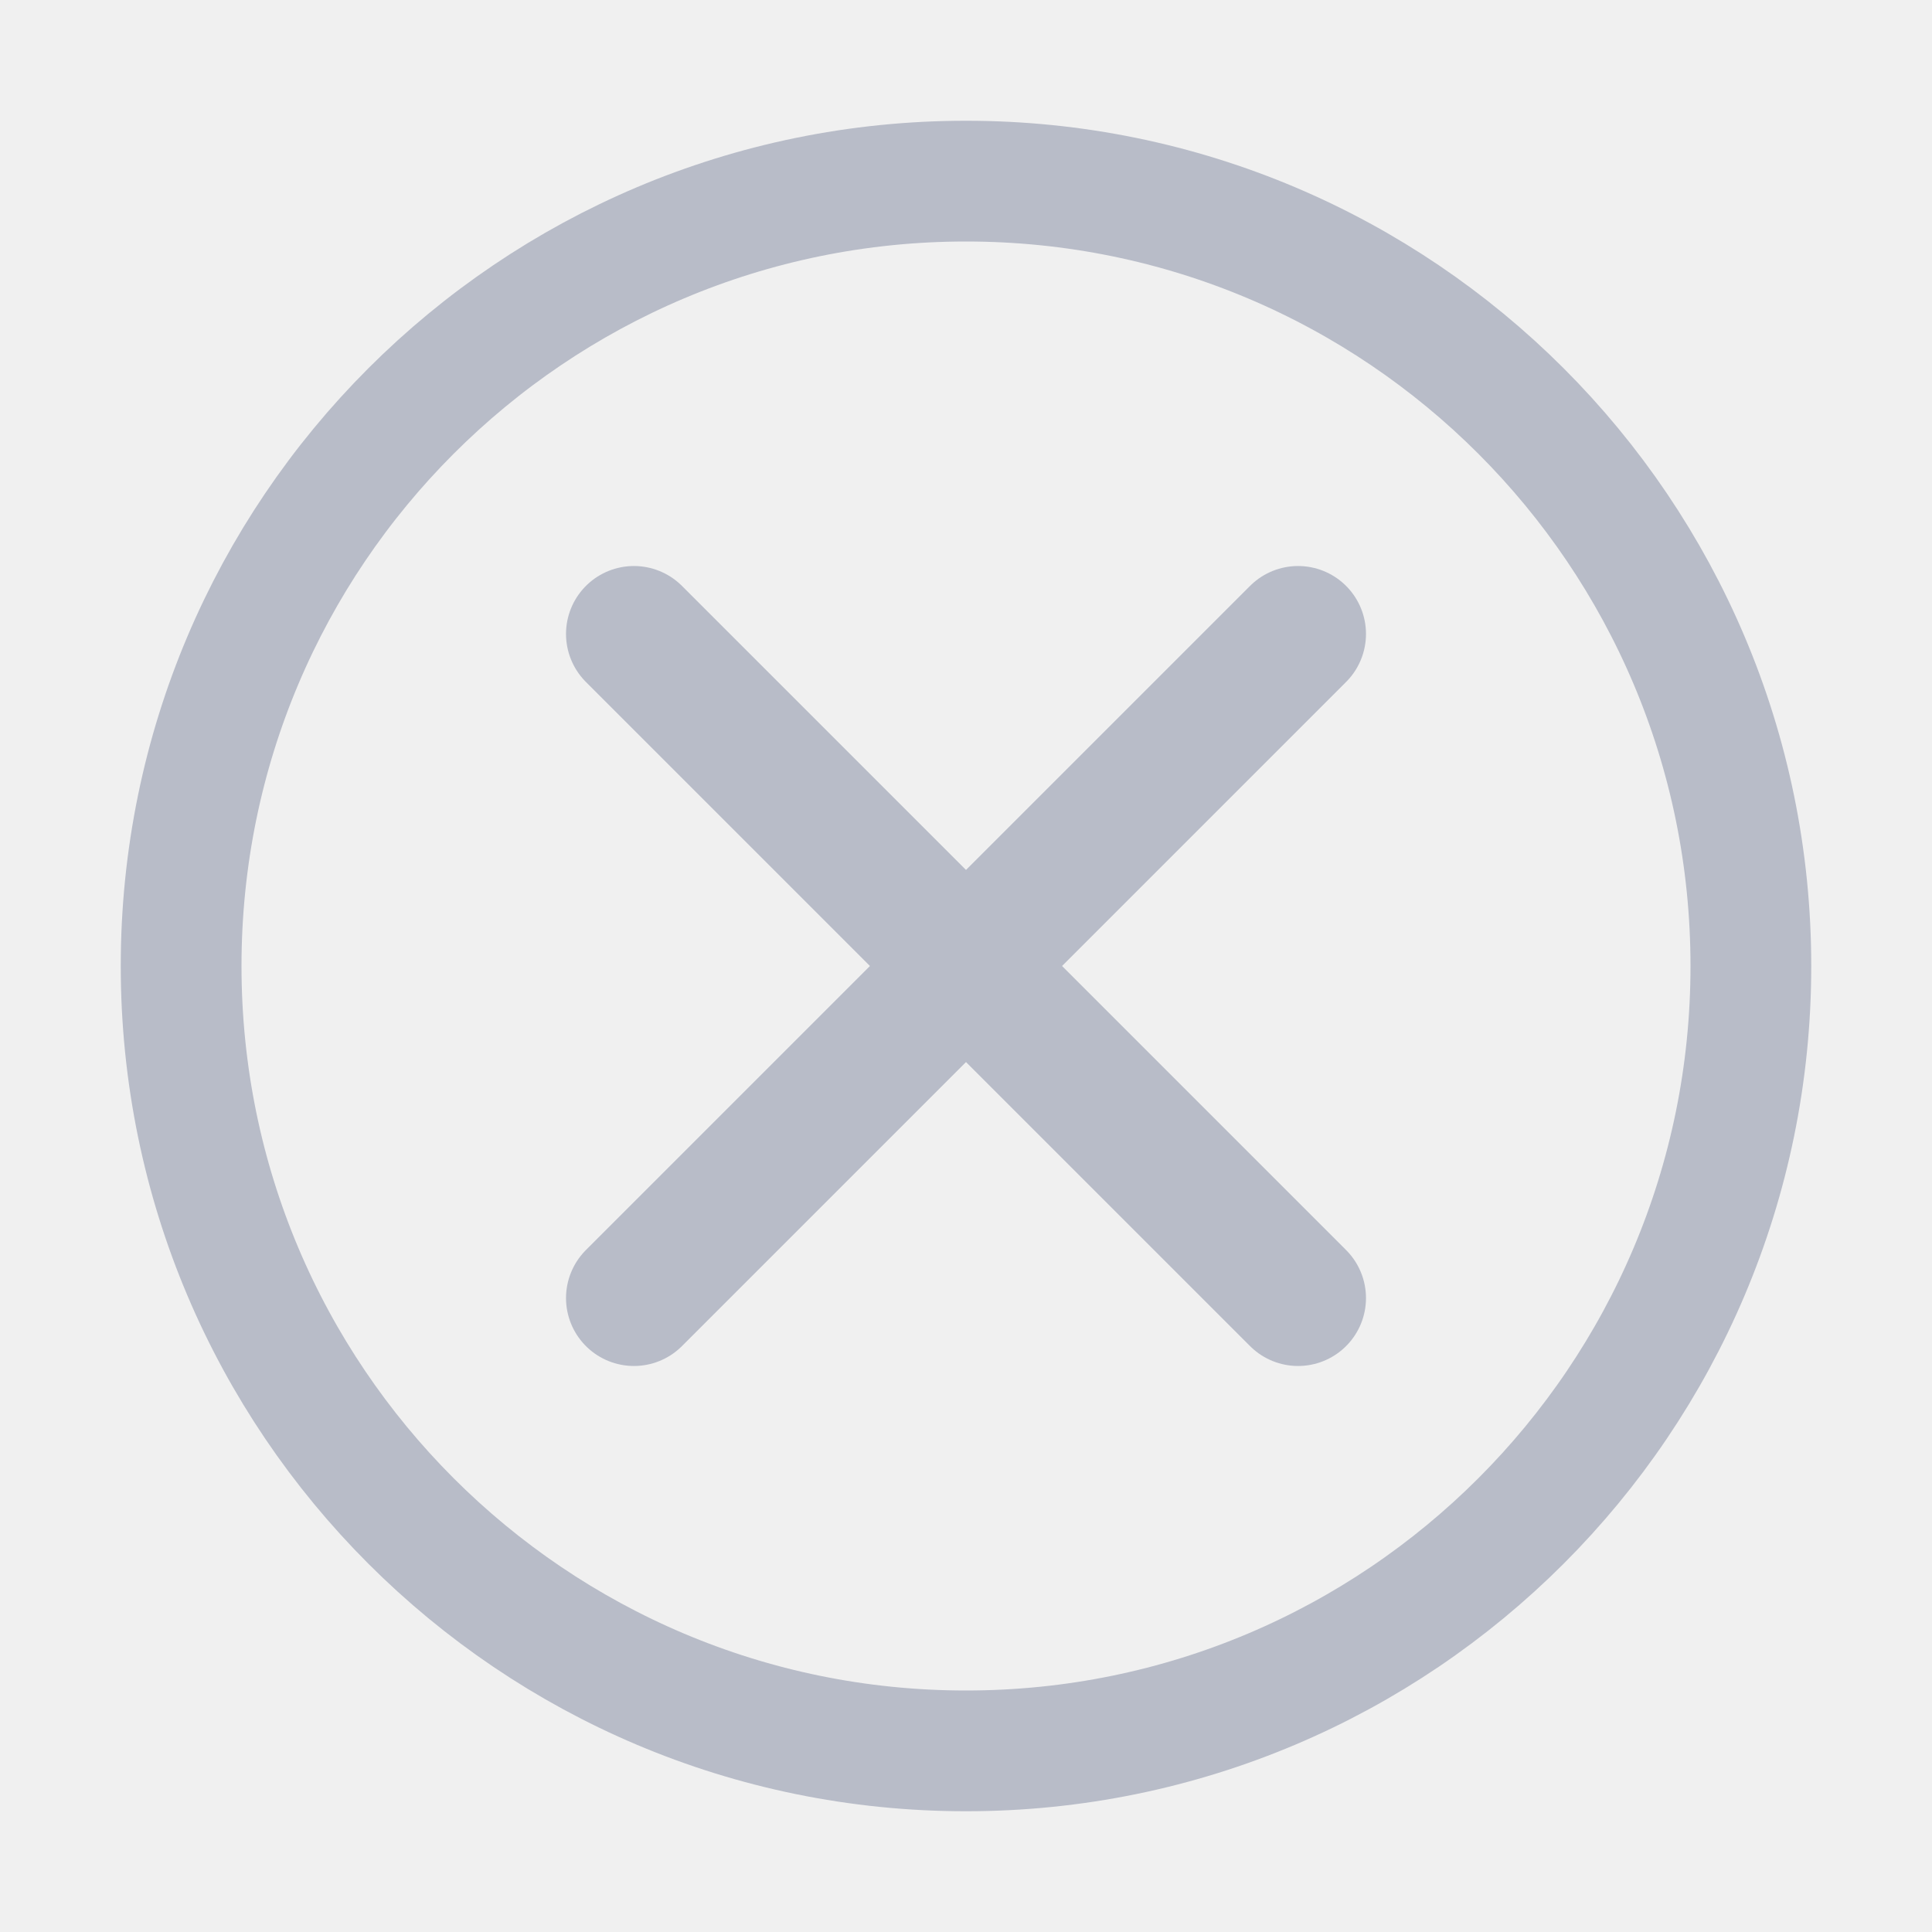
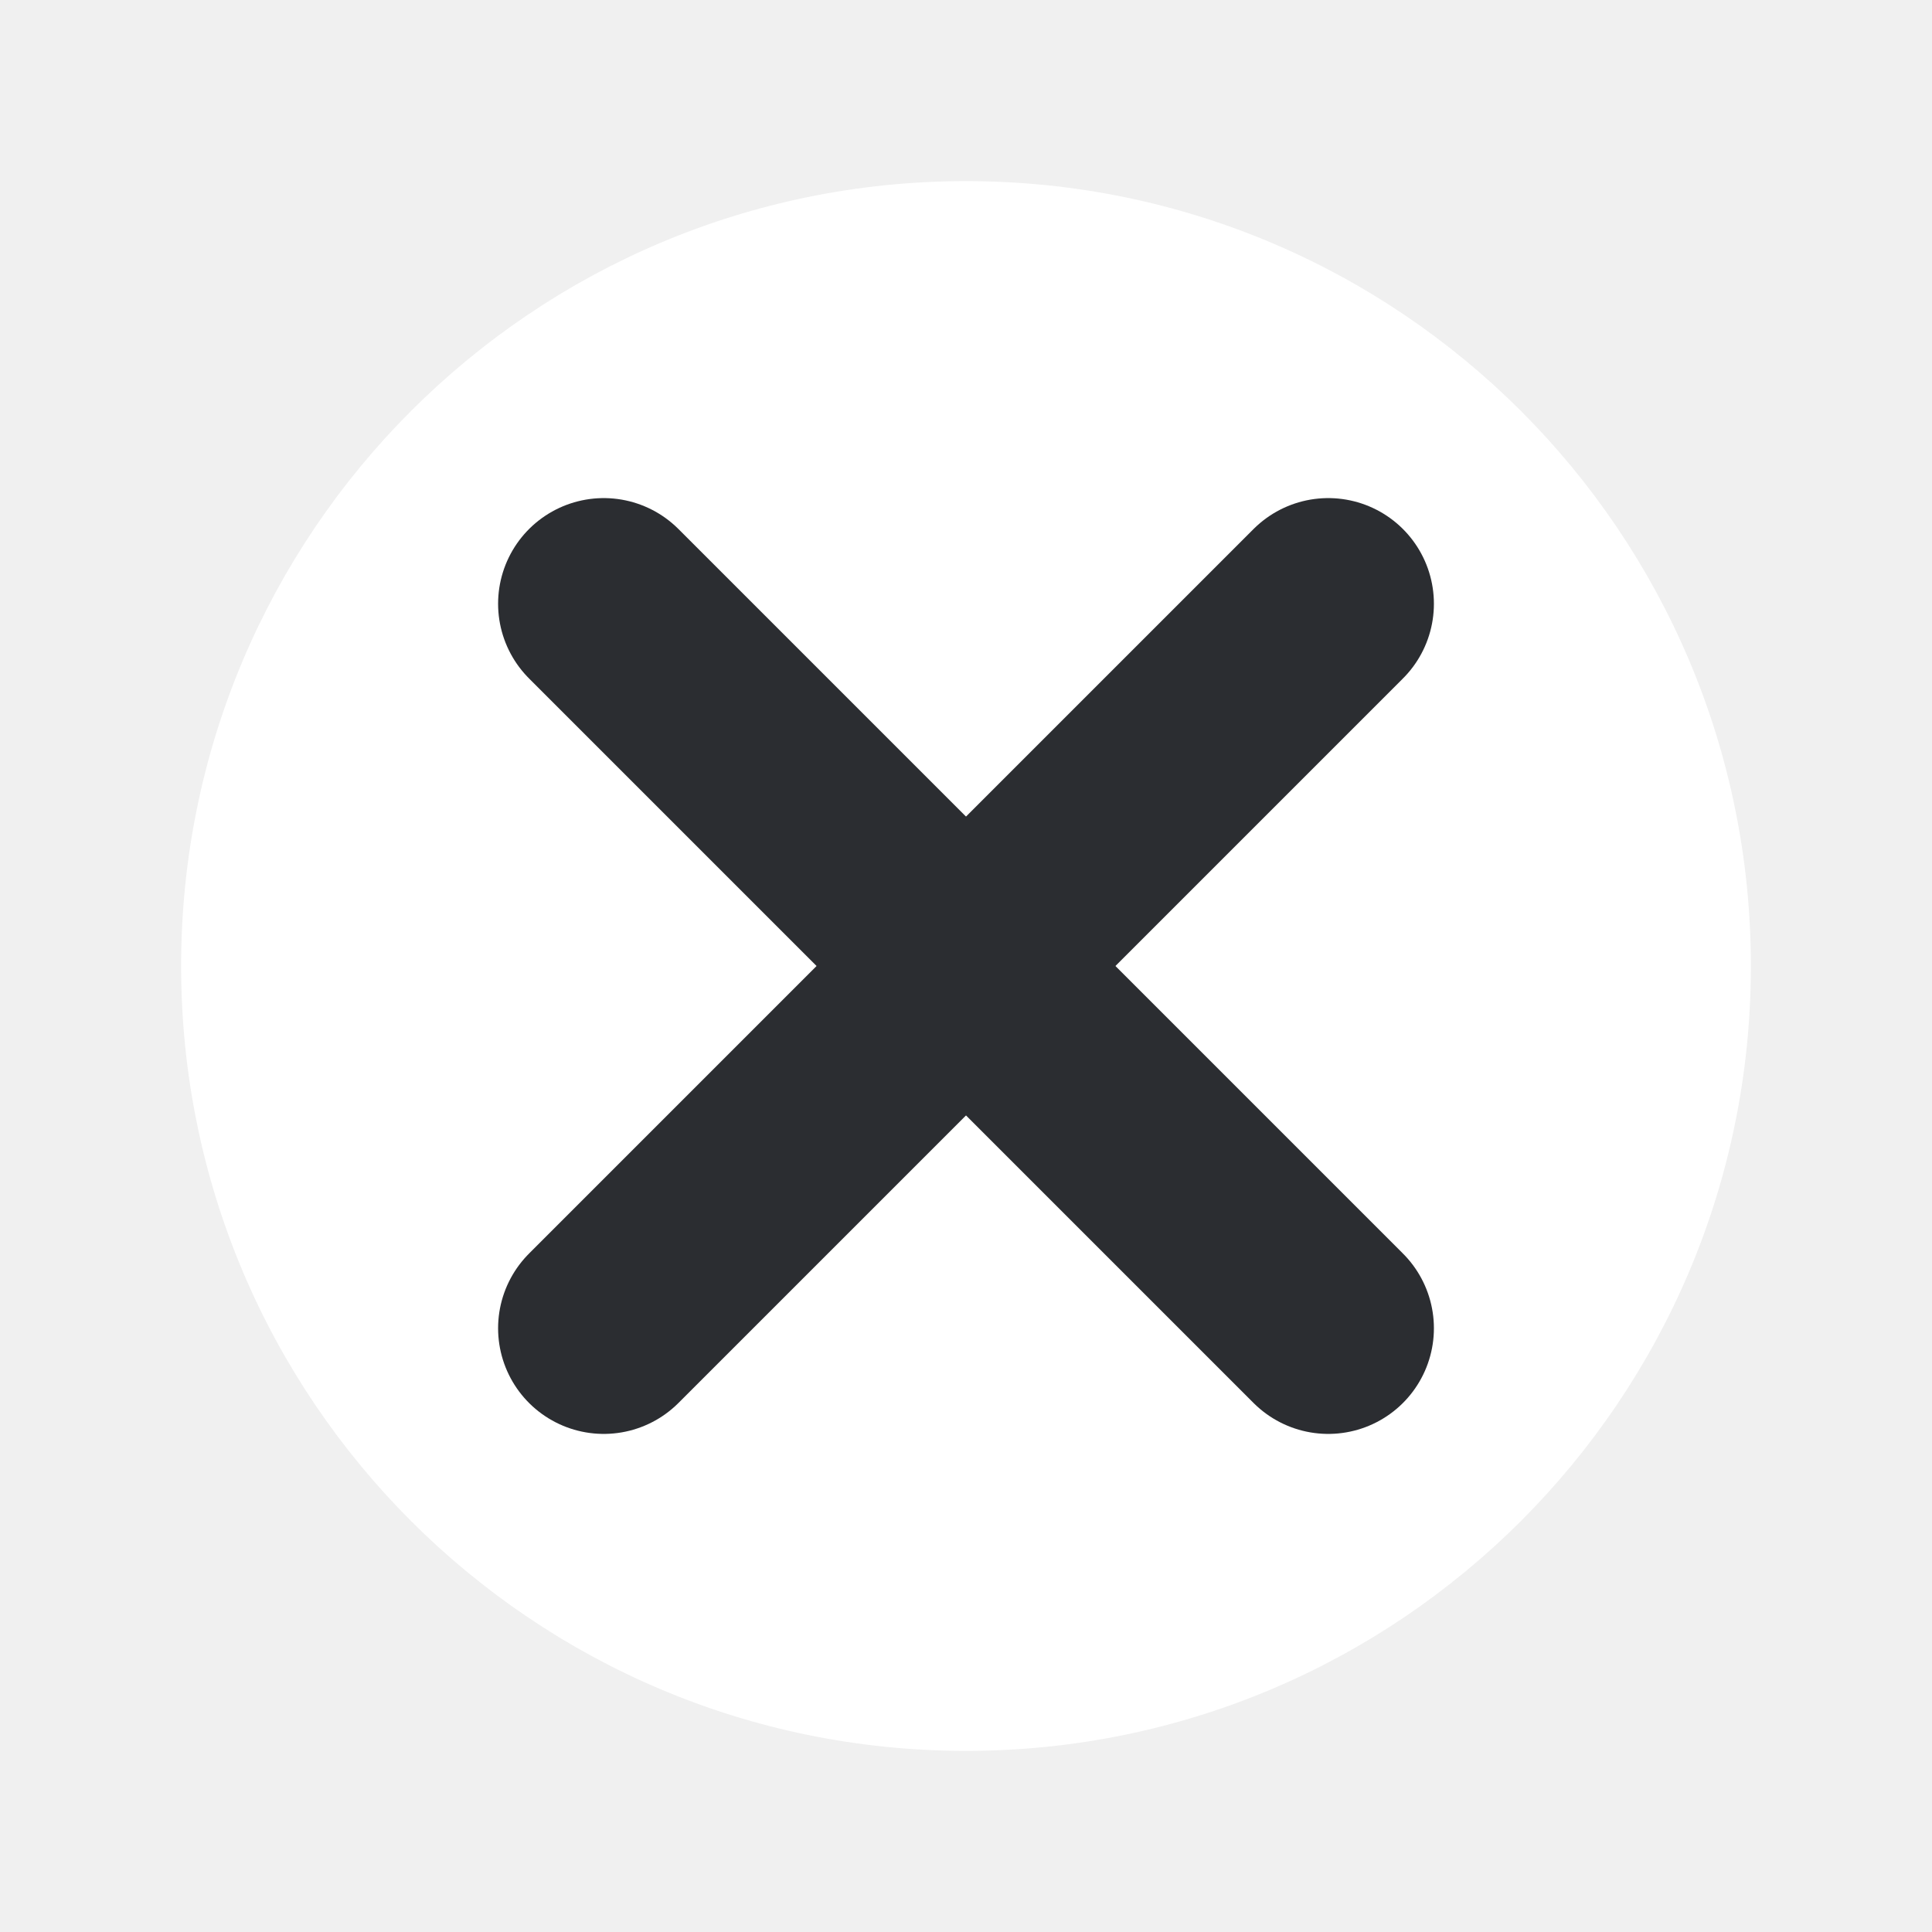
- <svg xmlns="http://www.w3.org/2000/svg" viewBox="0 0 128 128" width="128" height="128">
-   <circle cx="64" cy="64" r="52" fill="none" stroke="#B8BCC8" stroke-width="8" />
-   <line x1="42" y1="42" x2="86" y2="86" stroke="#B8BCC8" stroke-width="9" stroke-linecap="round" />
-   <line x1="86" y1="42" x2="42" y2="86" stroke="#B8BCC8" stroke-width="9" stroke-linecap="round" />
+ <svg xmlns="http://www.w3.org/2000/svg" viewBox="0 0 128 128">
+   <circle fill="white" cx="64" cy="64" r="52" />
+   <line x1="40" y1="40" x2="88" y2="88" stroke="#2b2d31" stroke-width="14" stroke-linecap="round" />
+   <line x1="88" y1="40" x2="40" y2="88" stroke="#2b2d31" stroke-width="14" stroke-linecap="round" />
</svg>
